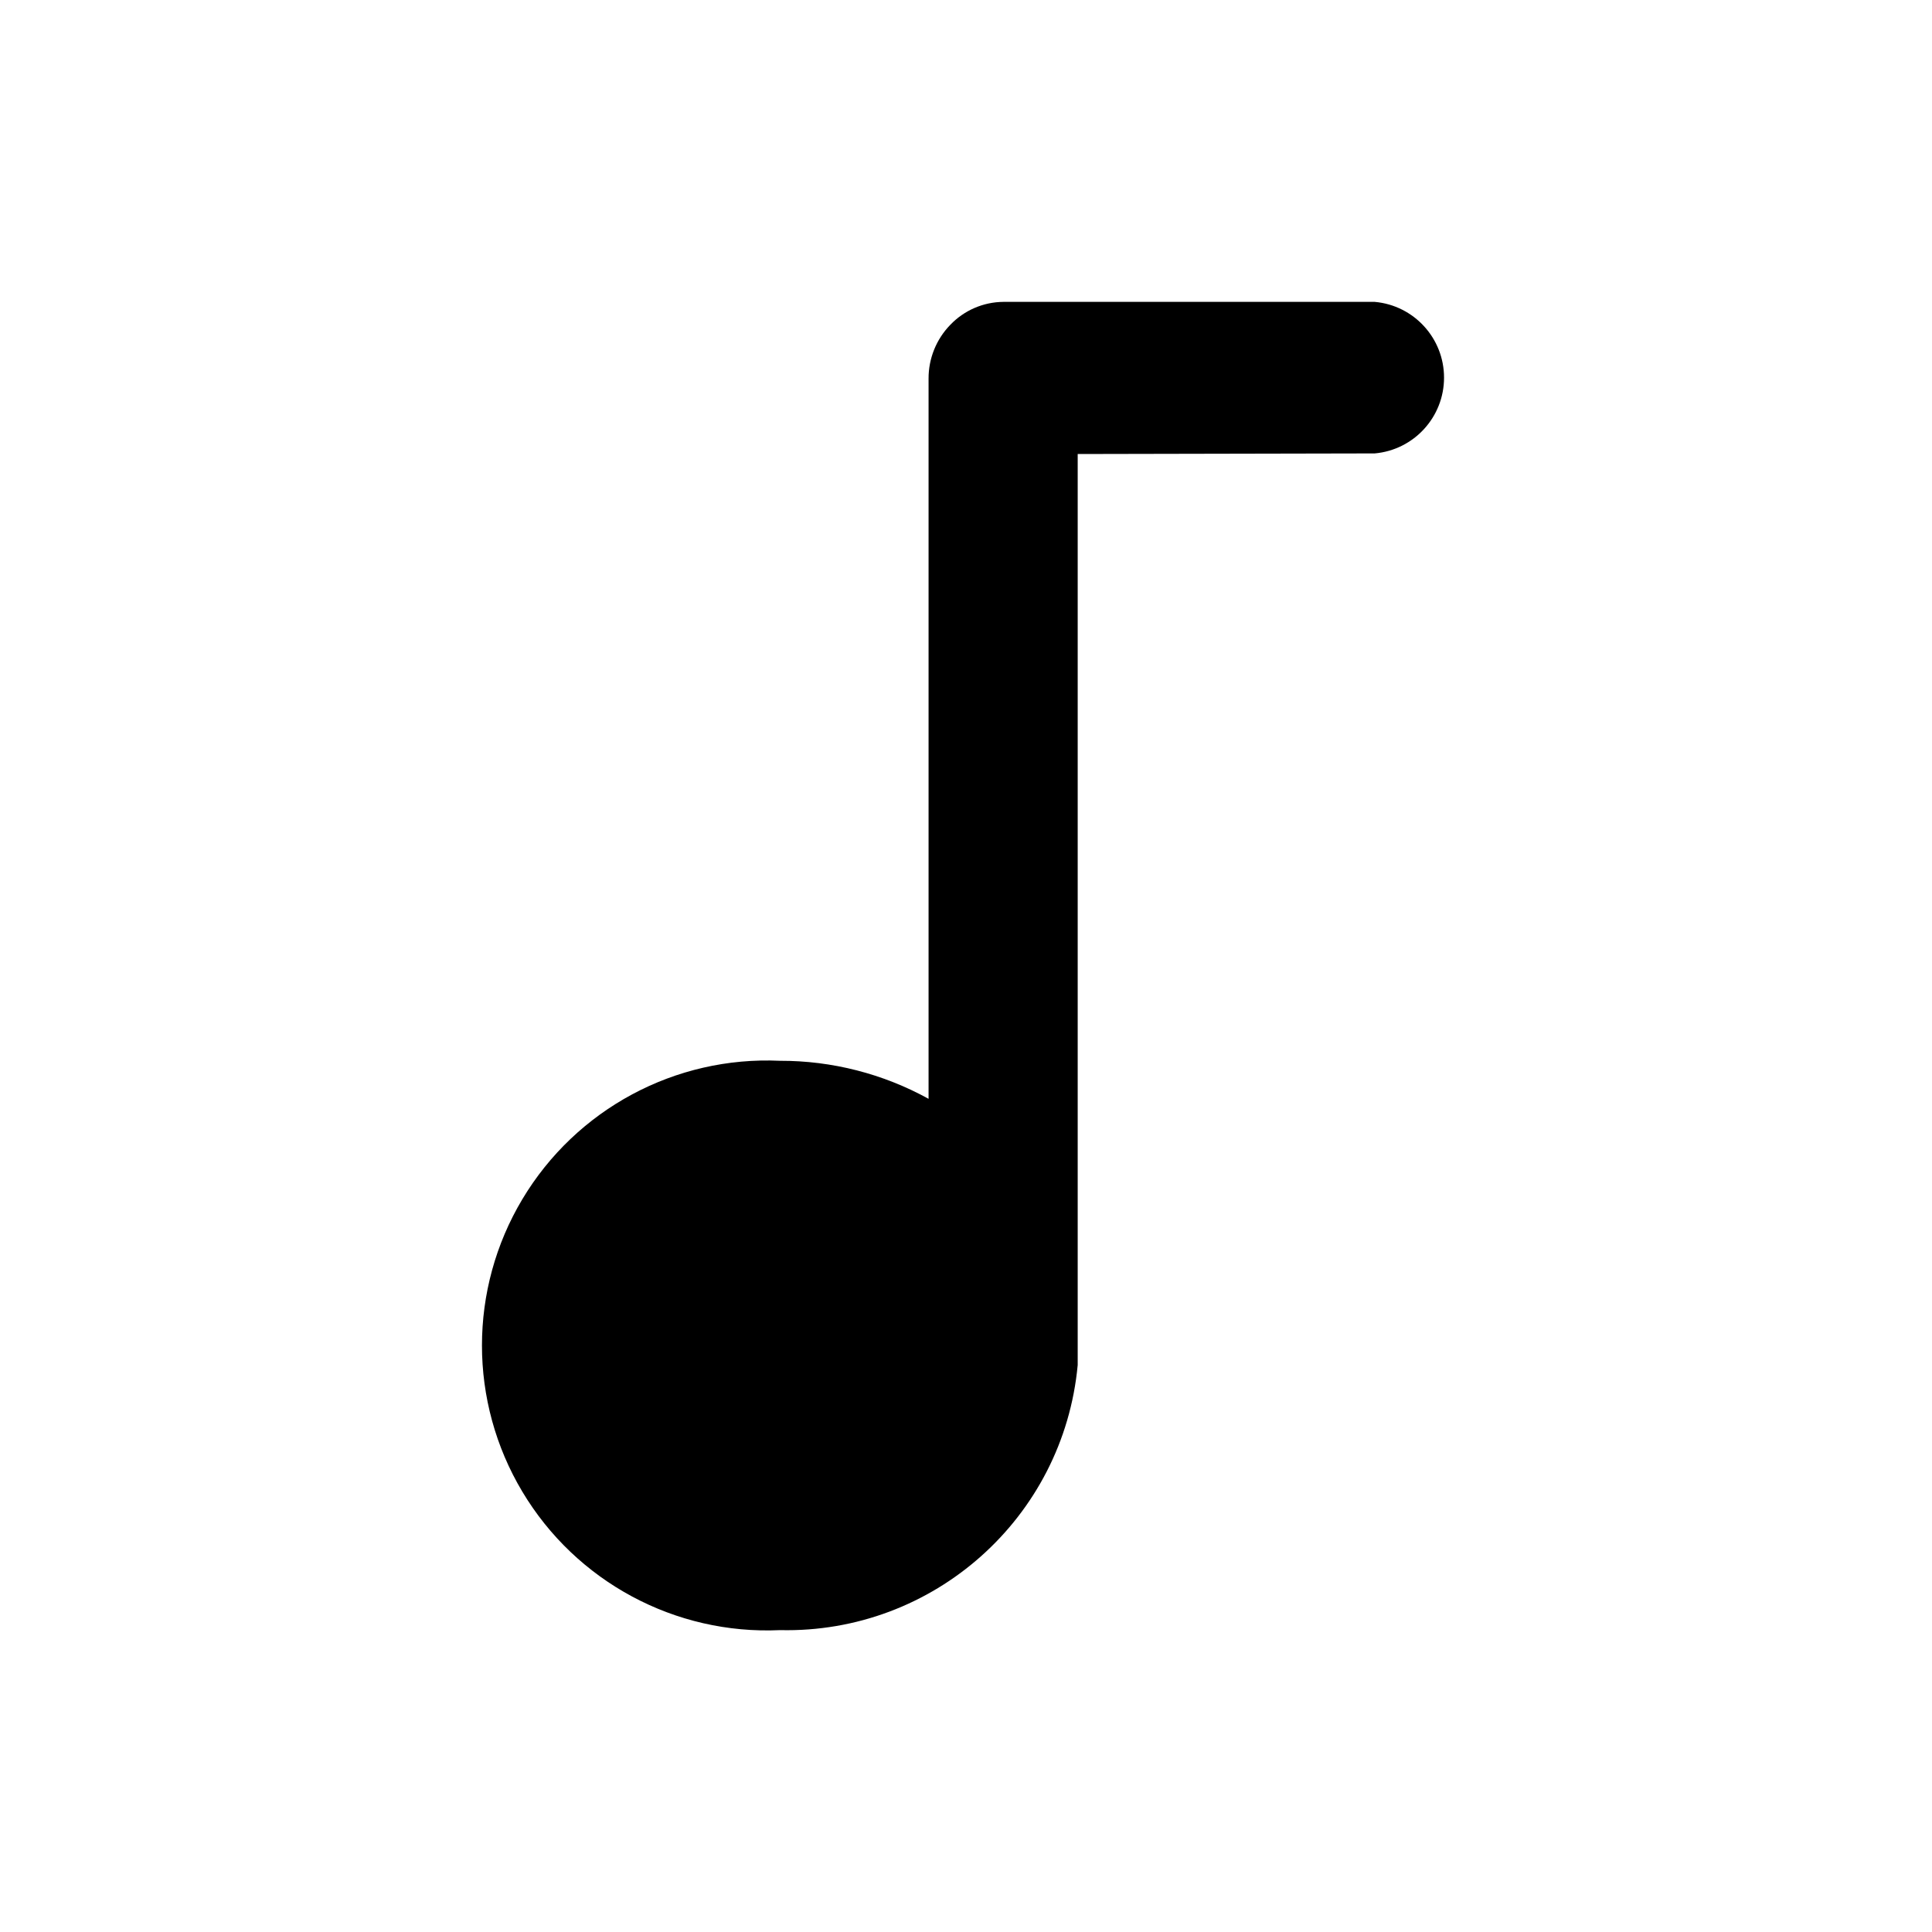
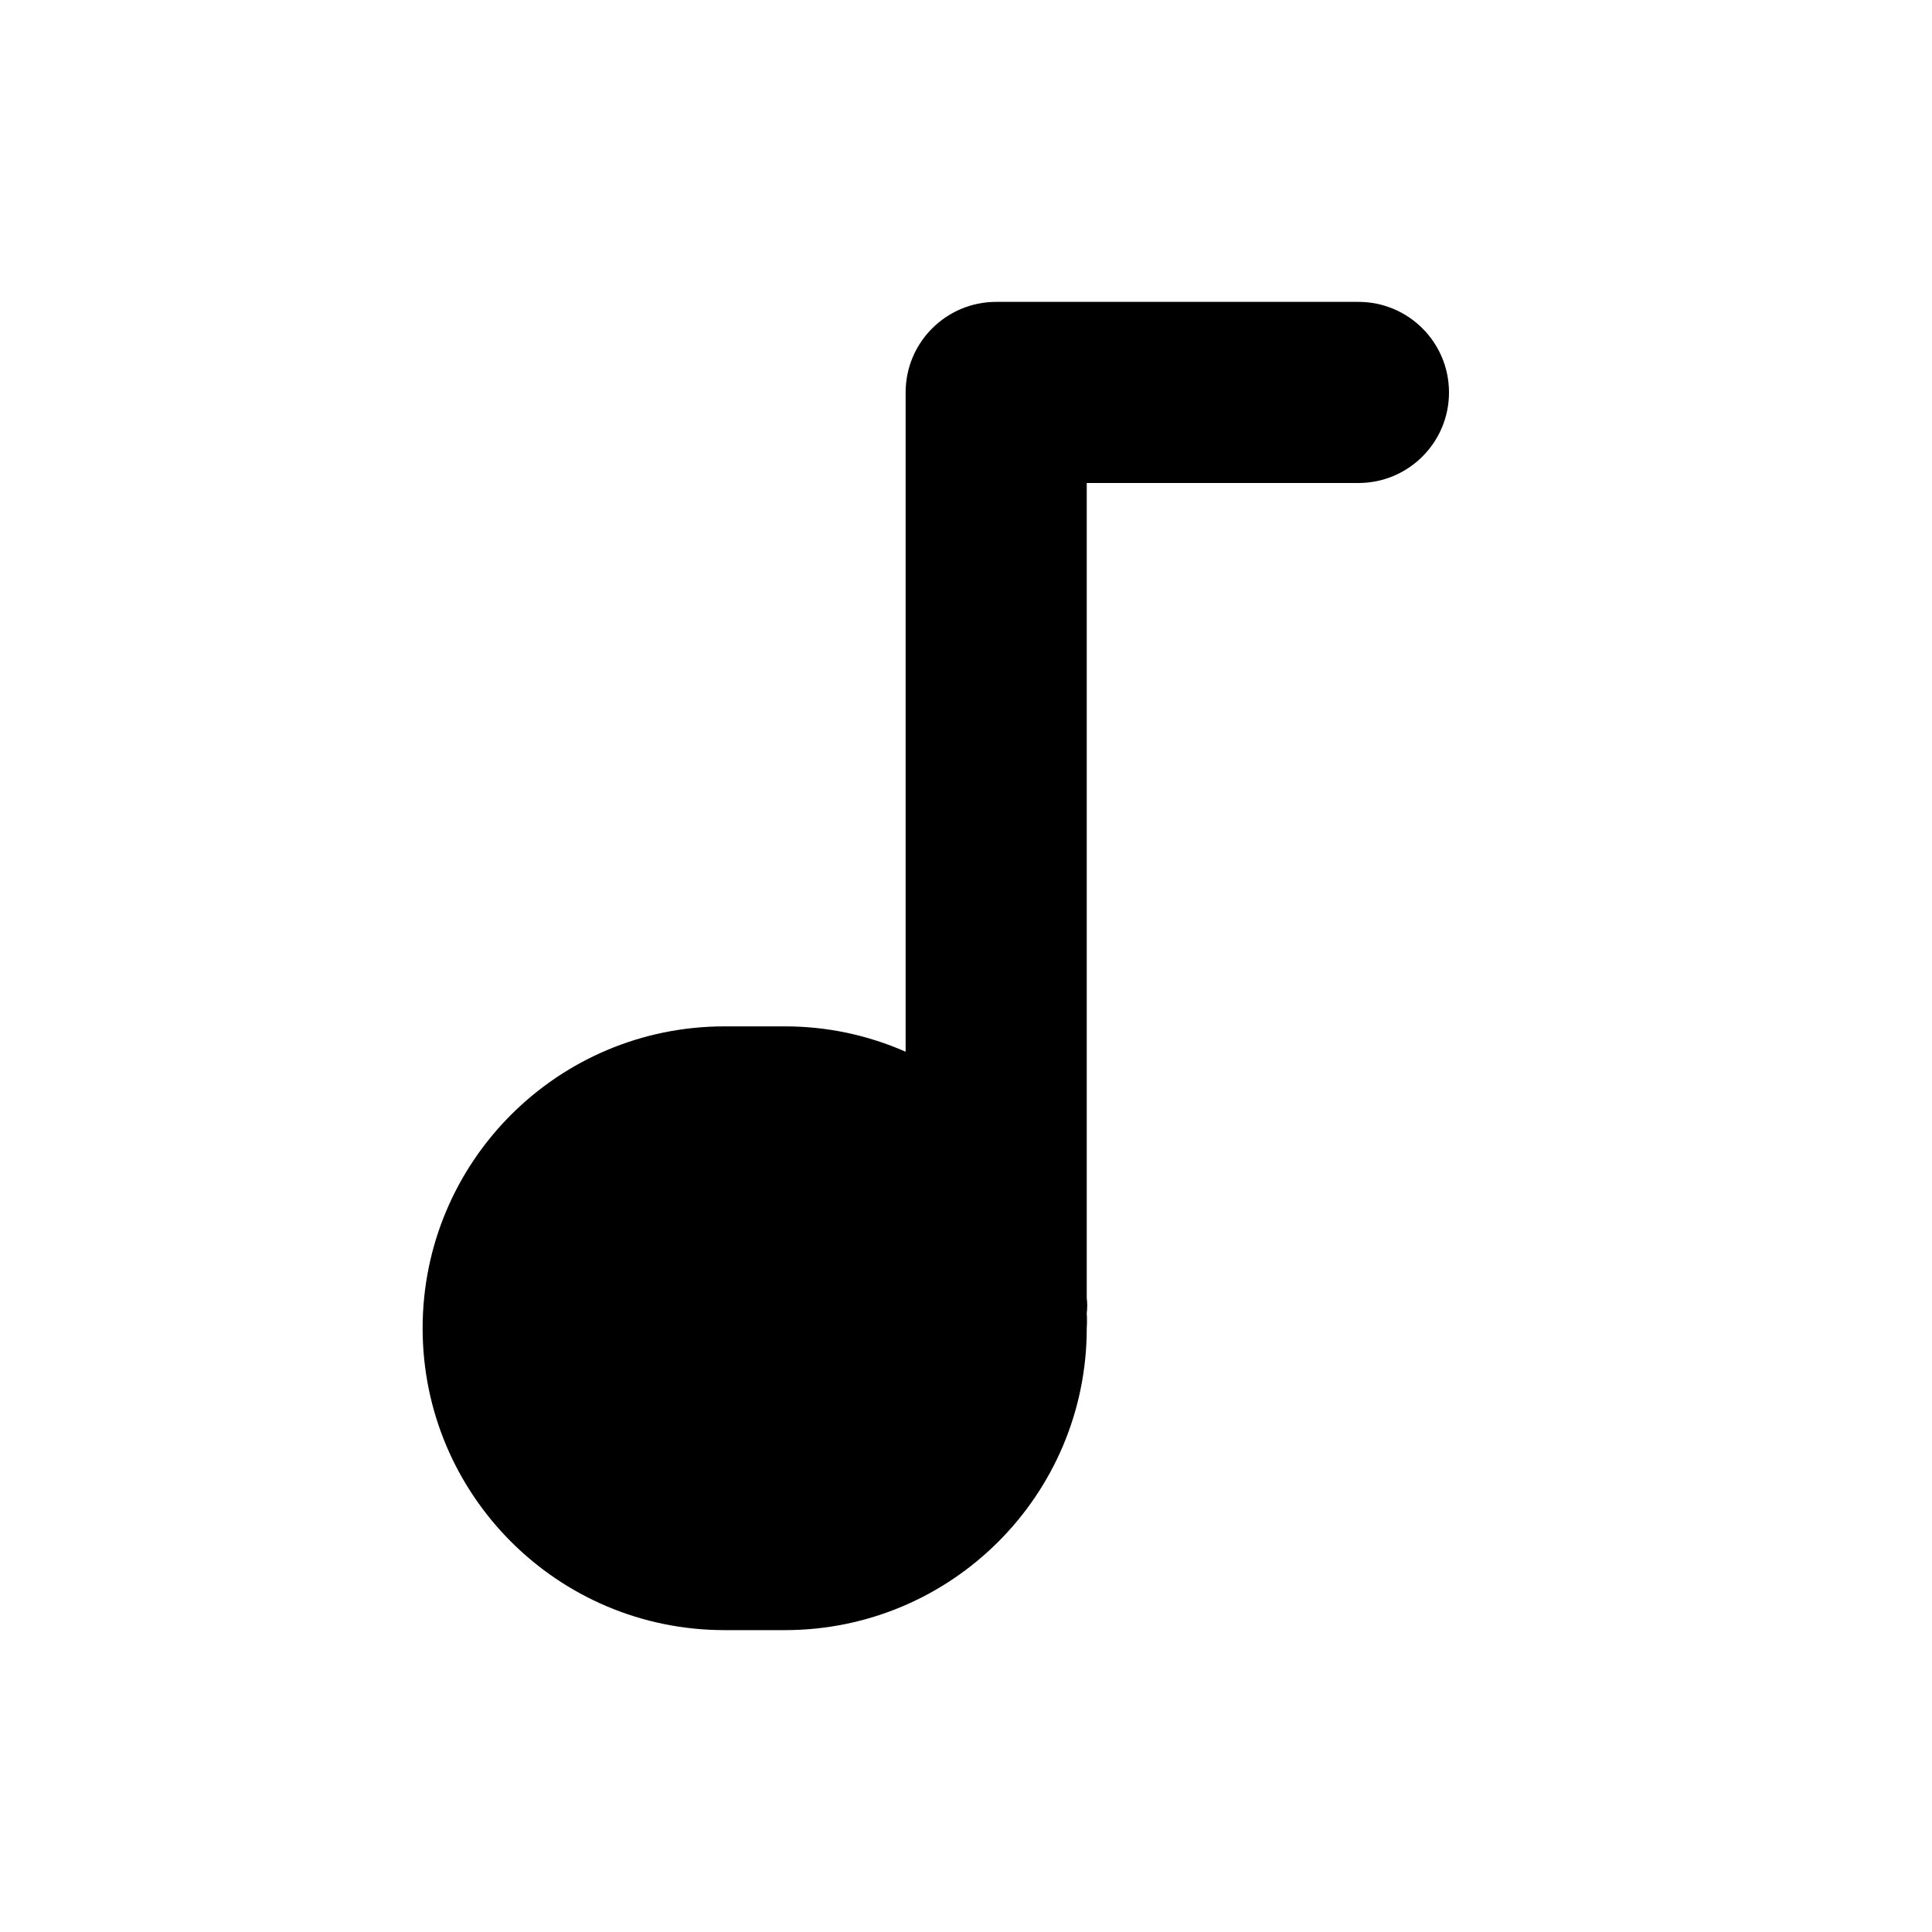
<svg xmlns="http://www.w3.org/2000/svg" id="icon" viewBox="0 0 32 32">
-   <g id="Combined-Shape">
-     <path id="path-4" d="M17.85,7.52V22.61h0A4.84,4.84,0,0,1,12.92,27a4.72,4.72,0,1,1,0-9.43,5.07,5.07,0,0,1,2.46.63V6.27a1.27,1.27,0,0,1,.36-.89A1.23,1.23,0,0,1,16.62,5h6.15a1.26,1.26,0,0,1,0,2.51Z" />
-   </g>
+   <path d="M22.5,5h-6A1.5,1.5,0,0,0,15,6.5V17.42A4.94,4.94,0,0,0,13,17H12a5,5,0,0,0,0,10h1a5,5,0,0,0,5-5,1.9,1.9,0,0,0,0-.25,1,1,0,0,0,0-.25V8h4.5a1.5,1.5,0,0,0,0-3Z" />
</svg>
